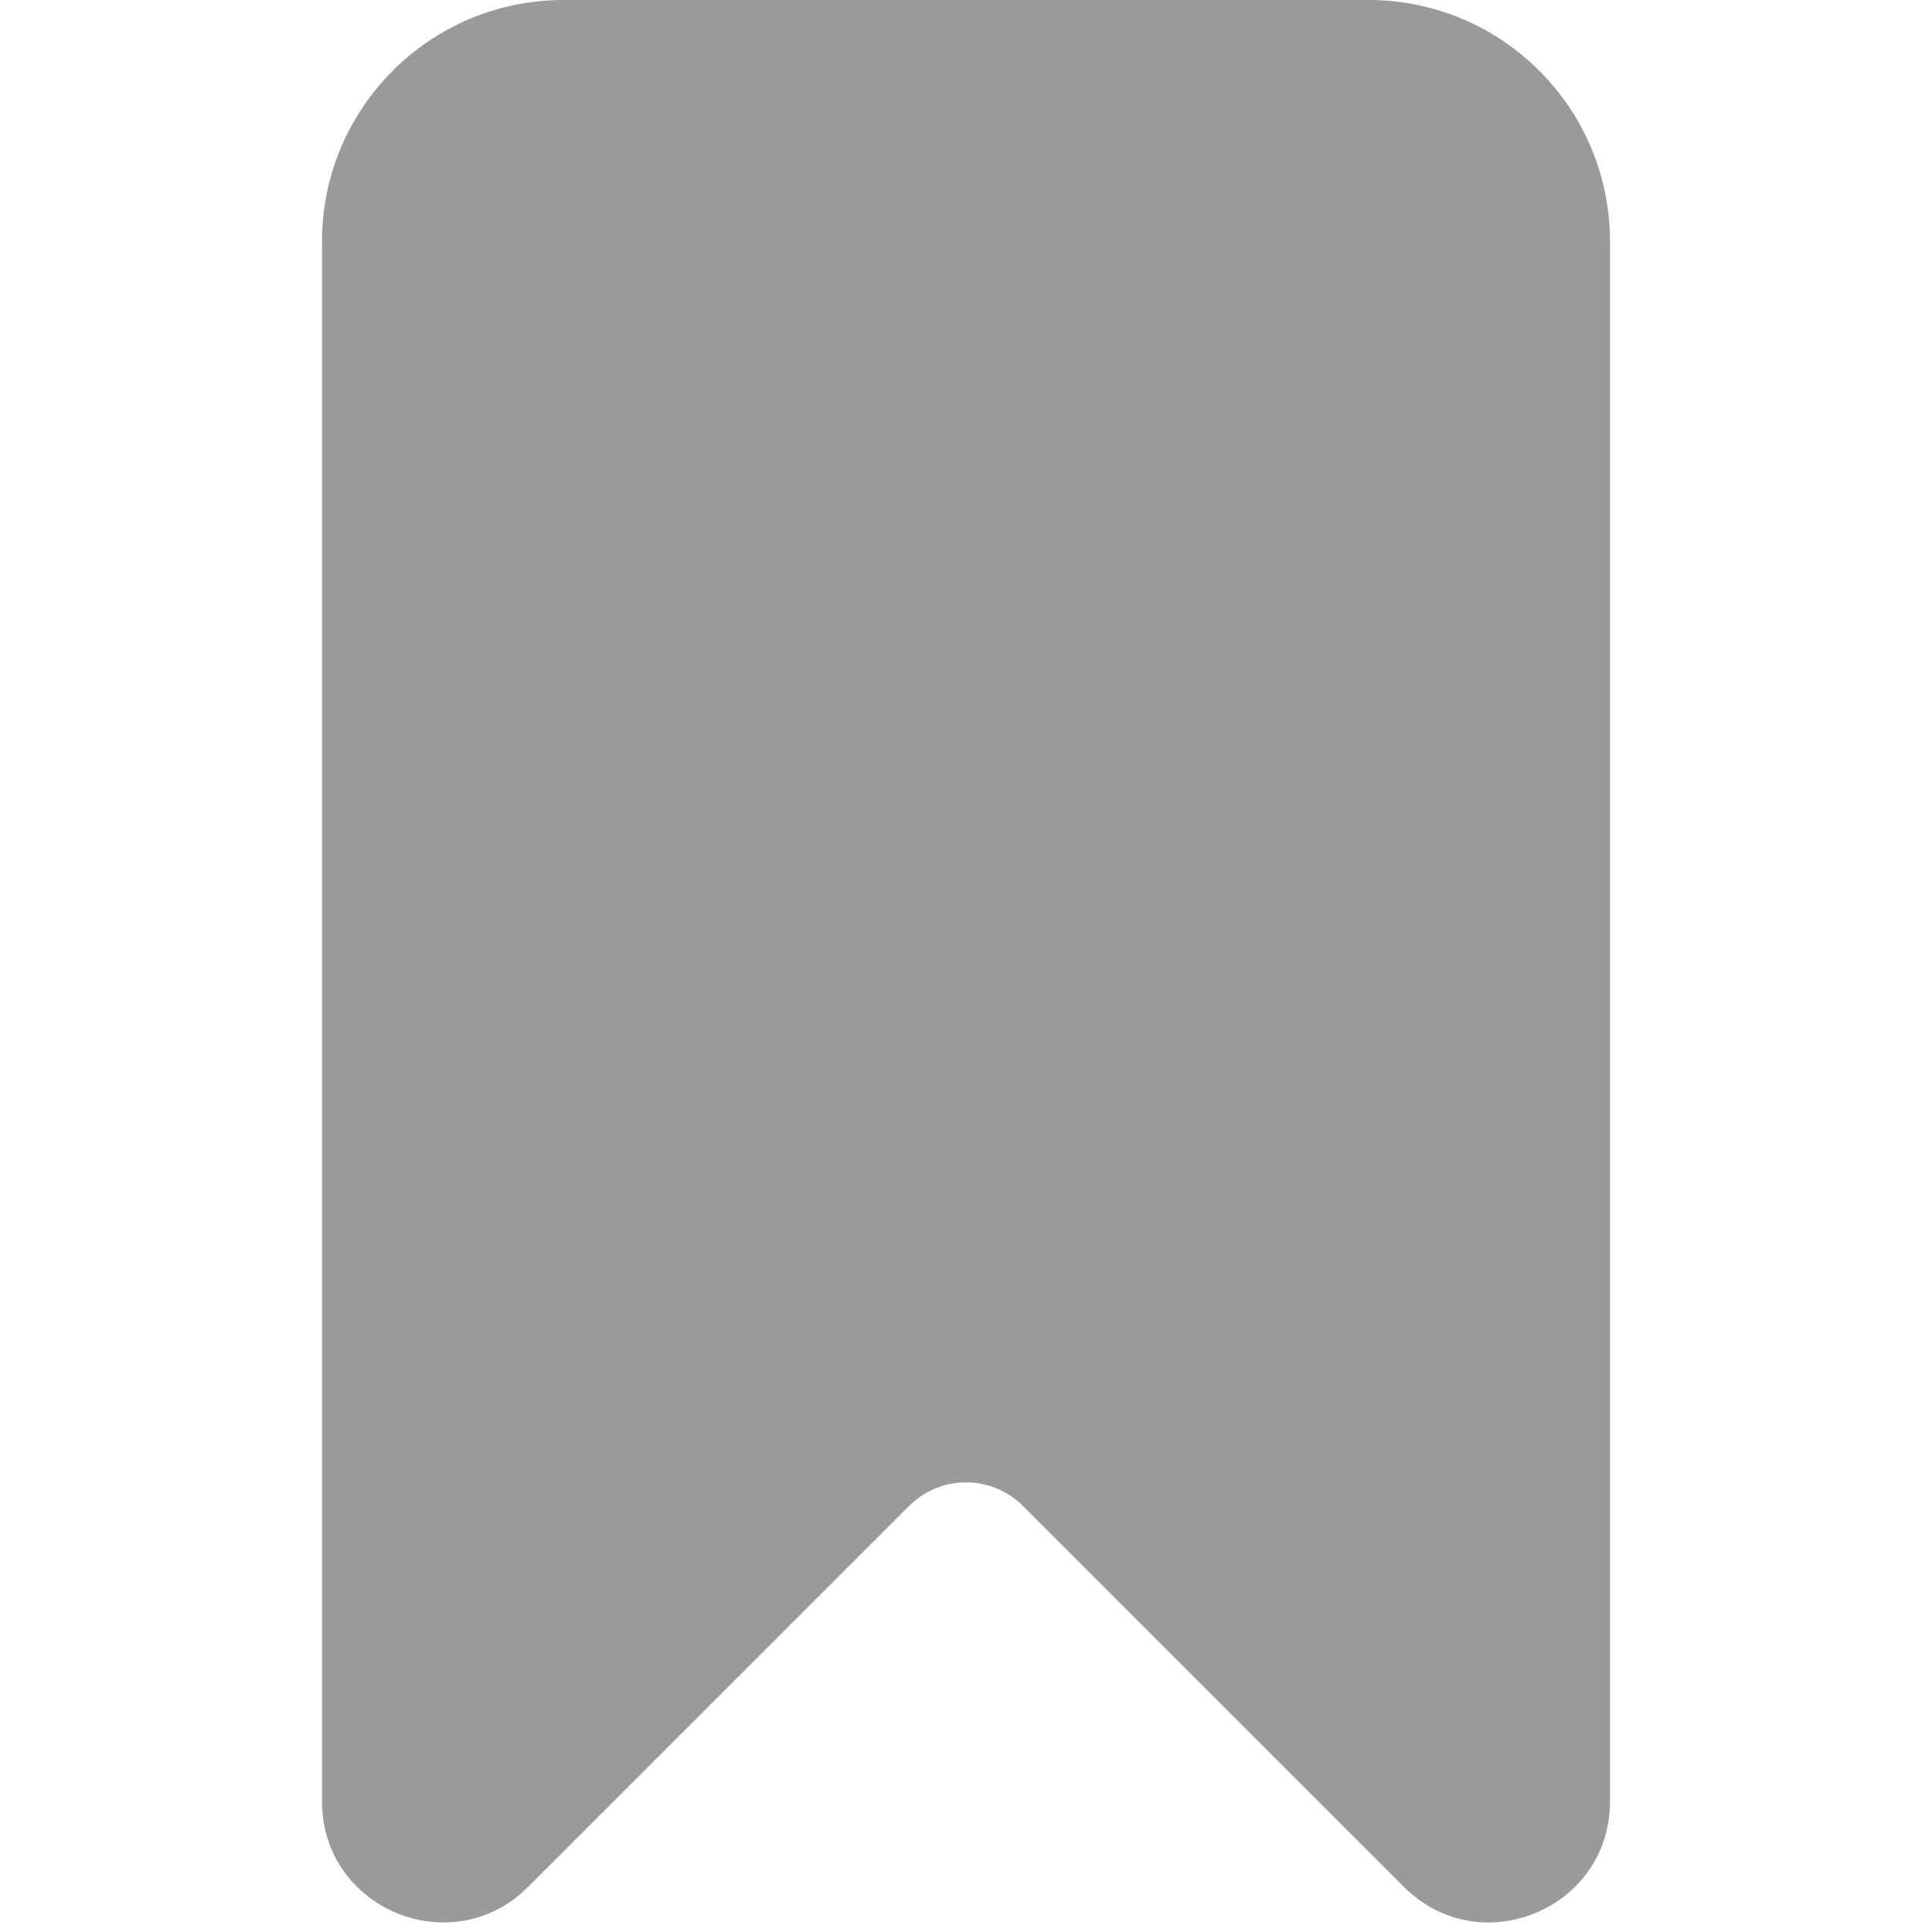
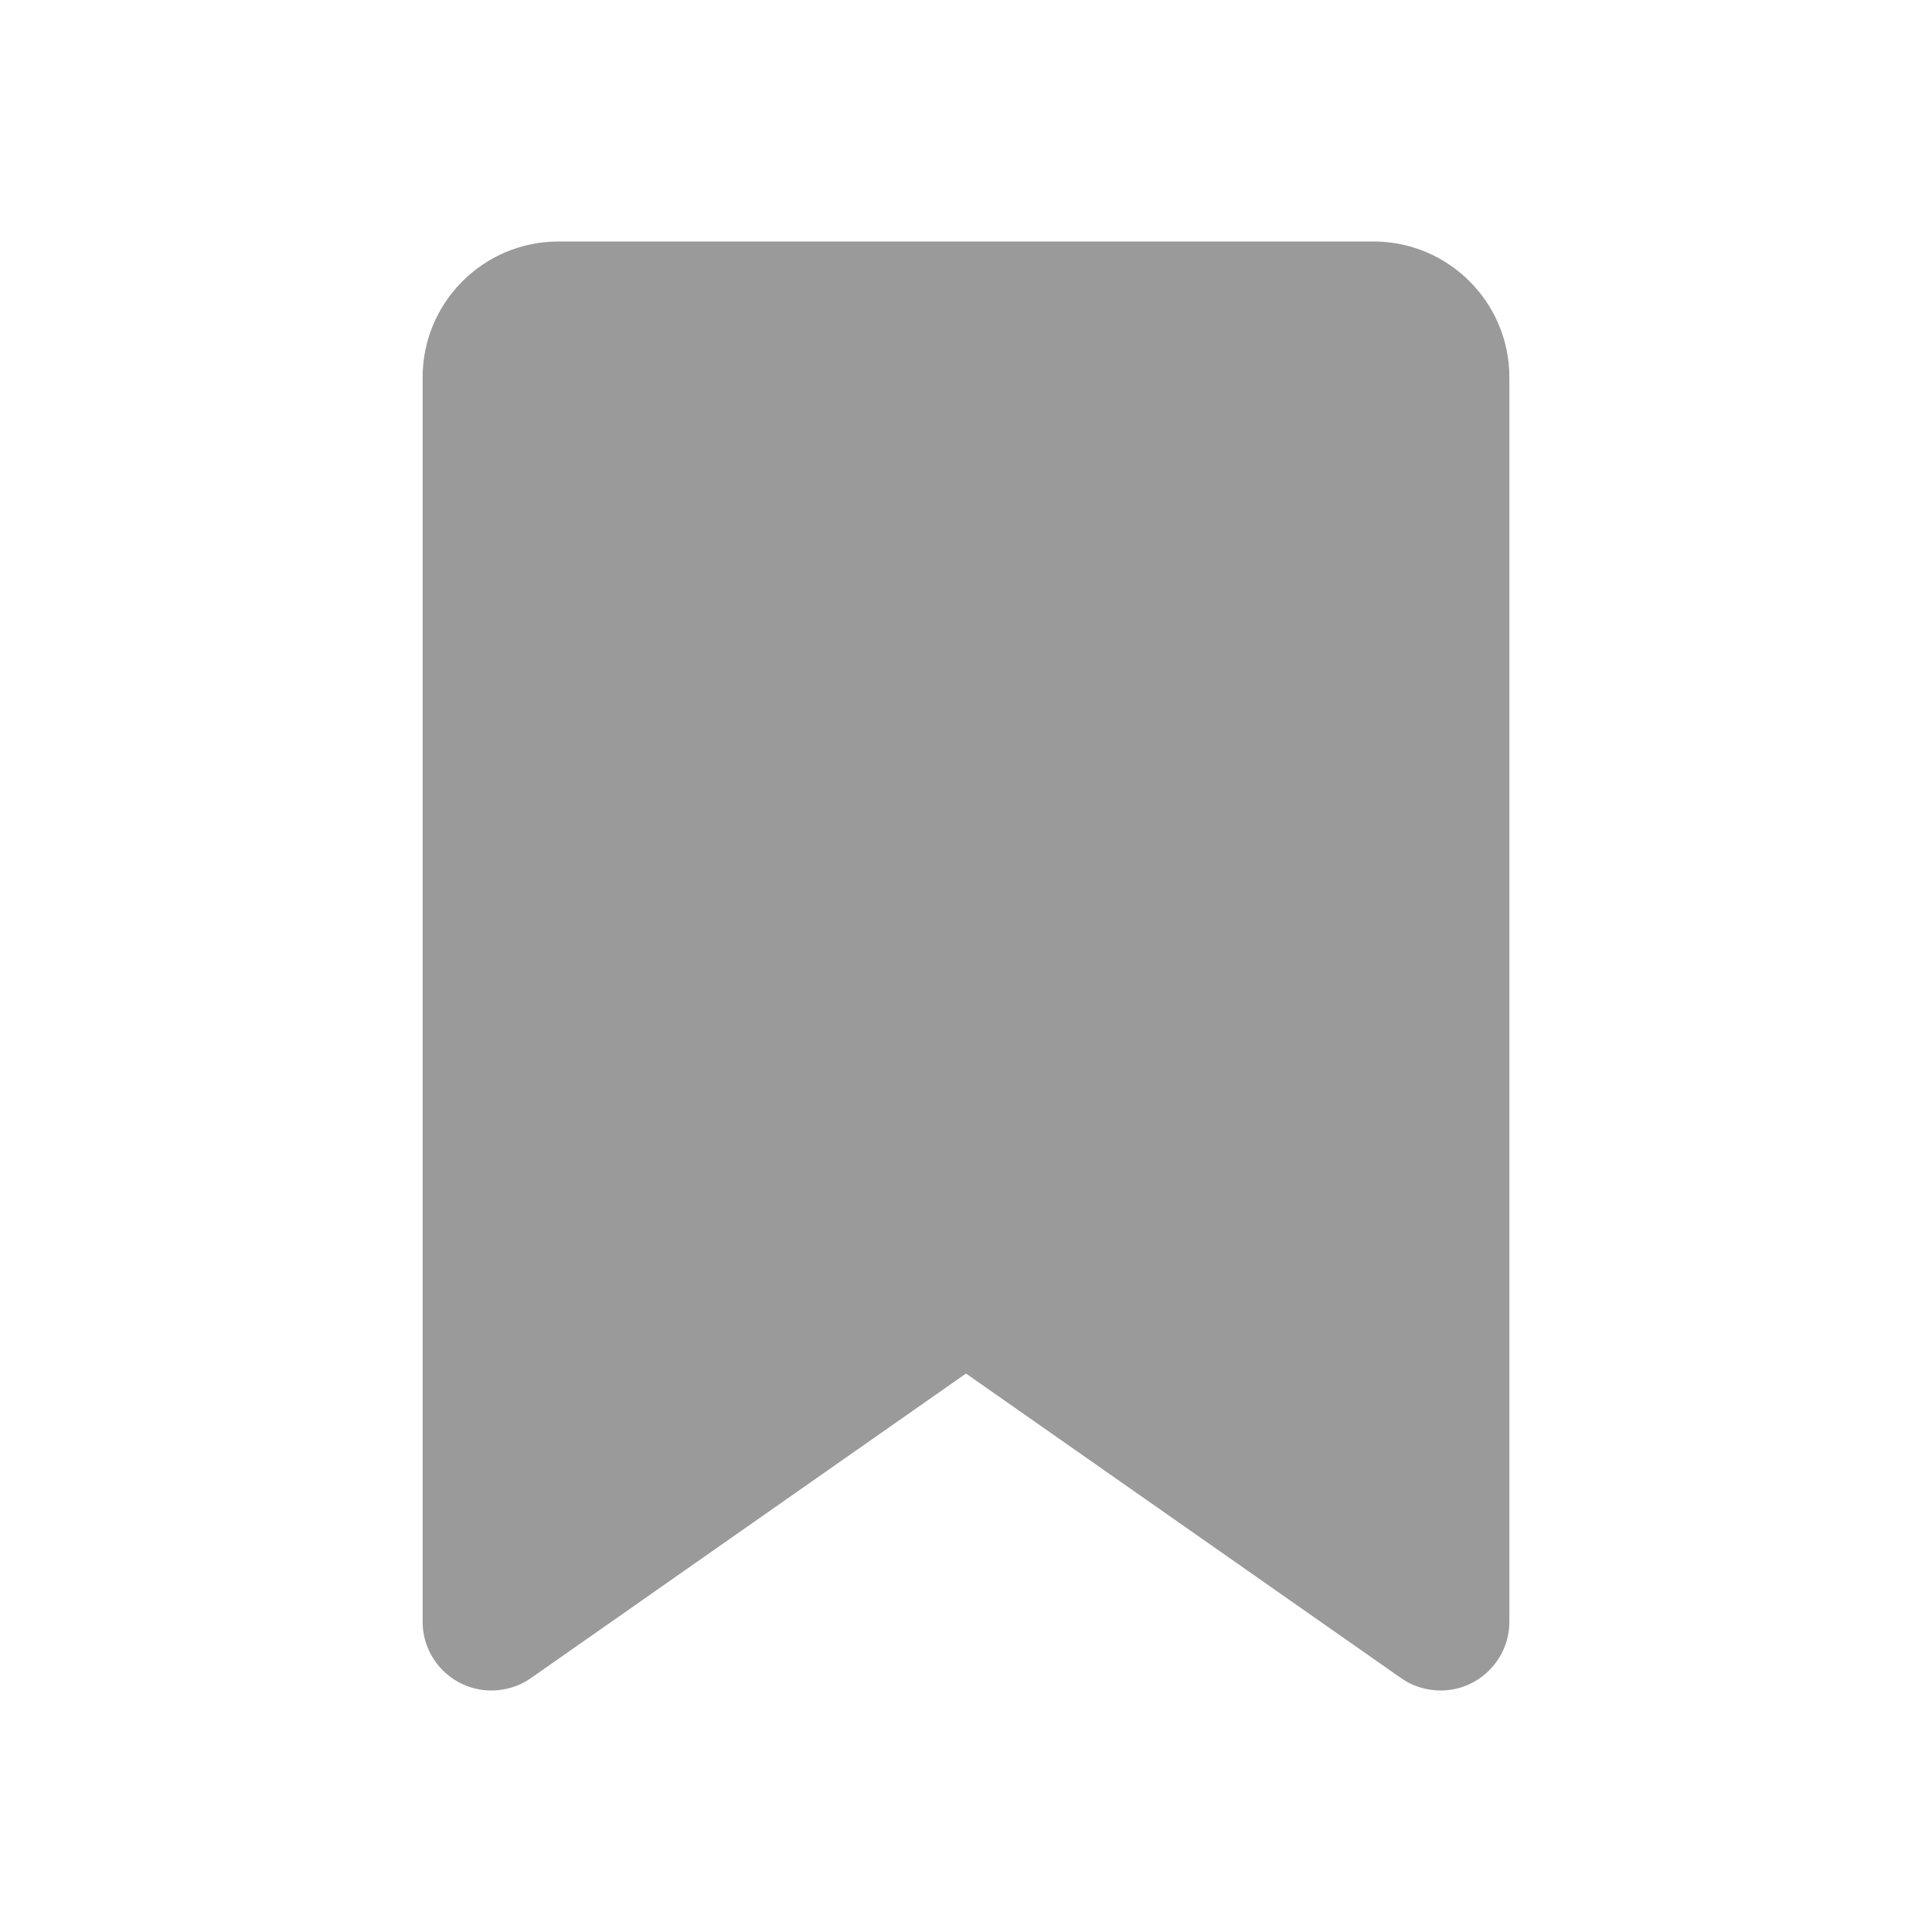
- <svg xmlns="http://www.w3.org/2000/svg" width="24" height="24" viewBox="0 0 24 24" fill="none">
-   <path d="M4 3C4 1.343 5.343 0 7 0H17C18.657 0 20 1.343 20 3V22.379C20 23.715 18.384 24.384 17.439 23.439L12.707 18.707C12.317 18.317 11.683 18.317 11.293 18.707L6.561 23.439C5.616 24.384 4 23.715 4 22.379V3Z" fill="#9A9A9A" />
+ <svg xmlns="http://www.w3.org/2000/svg" width="24" height="24" viewBox="-149.333 -85.333 682.667 682.667" fill="#9A9A9A">
+   <path d="M0 48V487.7C0 501.1 10.9 512 24.3 512c5 0 9.9-1.5 14-4.4L192 400 345.7 507.6c4.1 2.9 9 4.4 14 4.4c13.4 0 24.3-10.9 24.3-24.3V48c0-26.5-21.5-48-48-48H48C21.5 0 0 21.5 0 48z" />
</svg>
